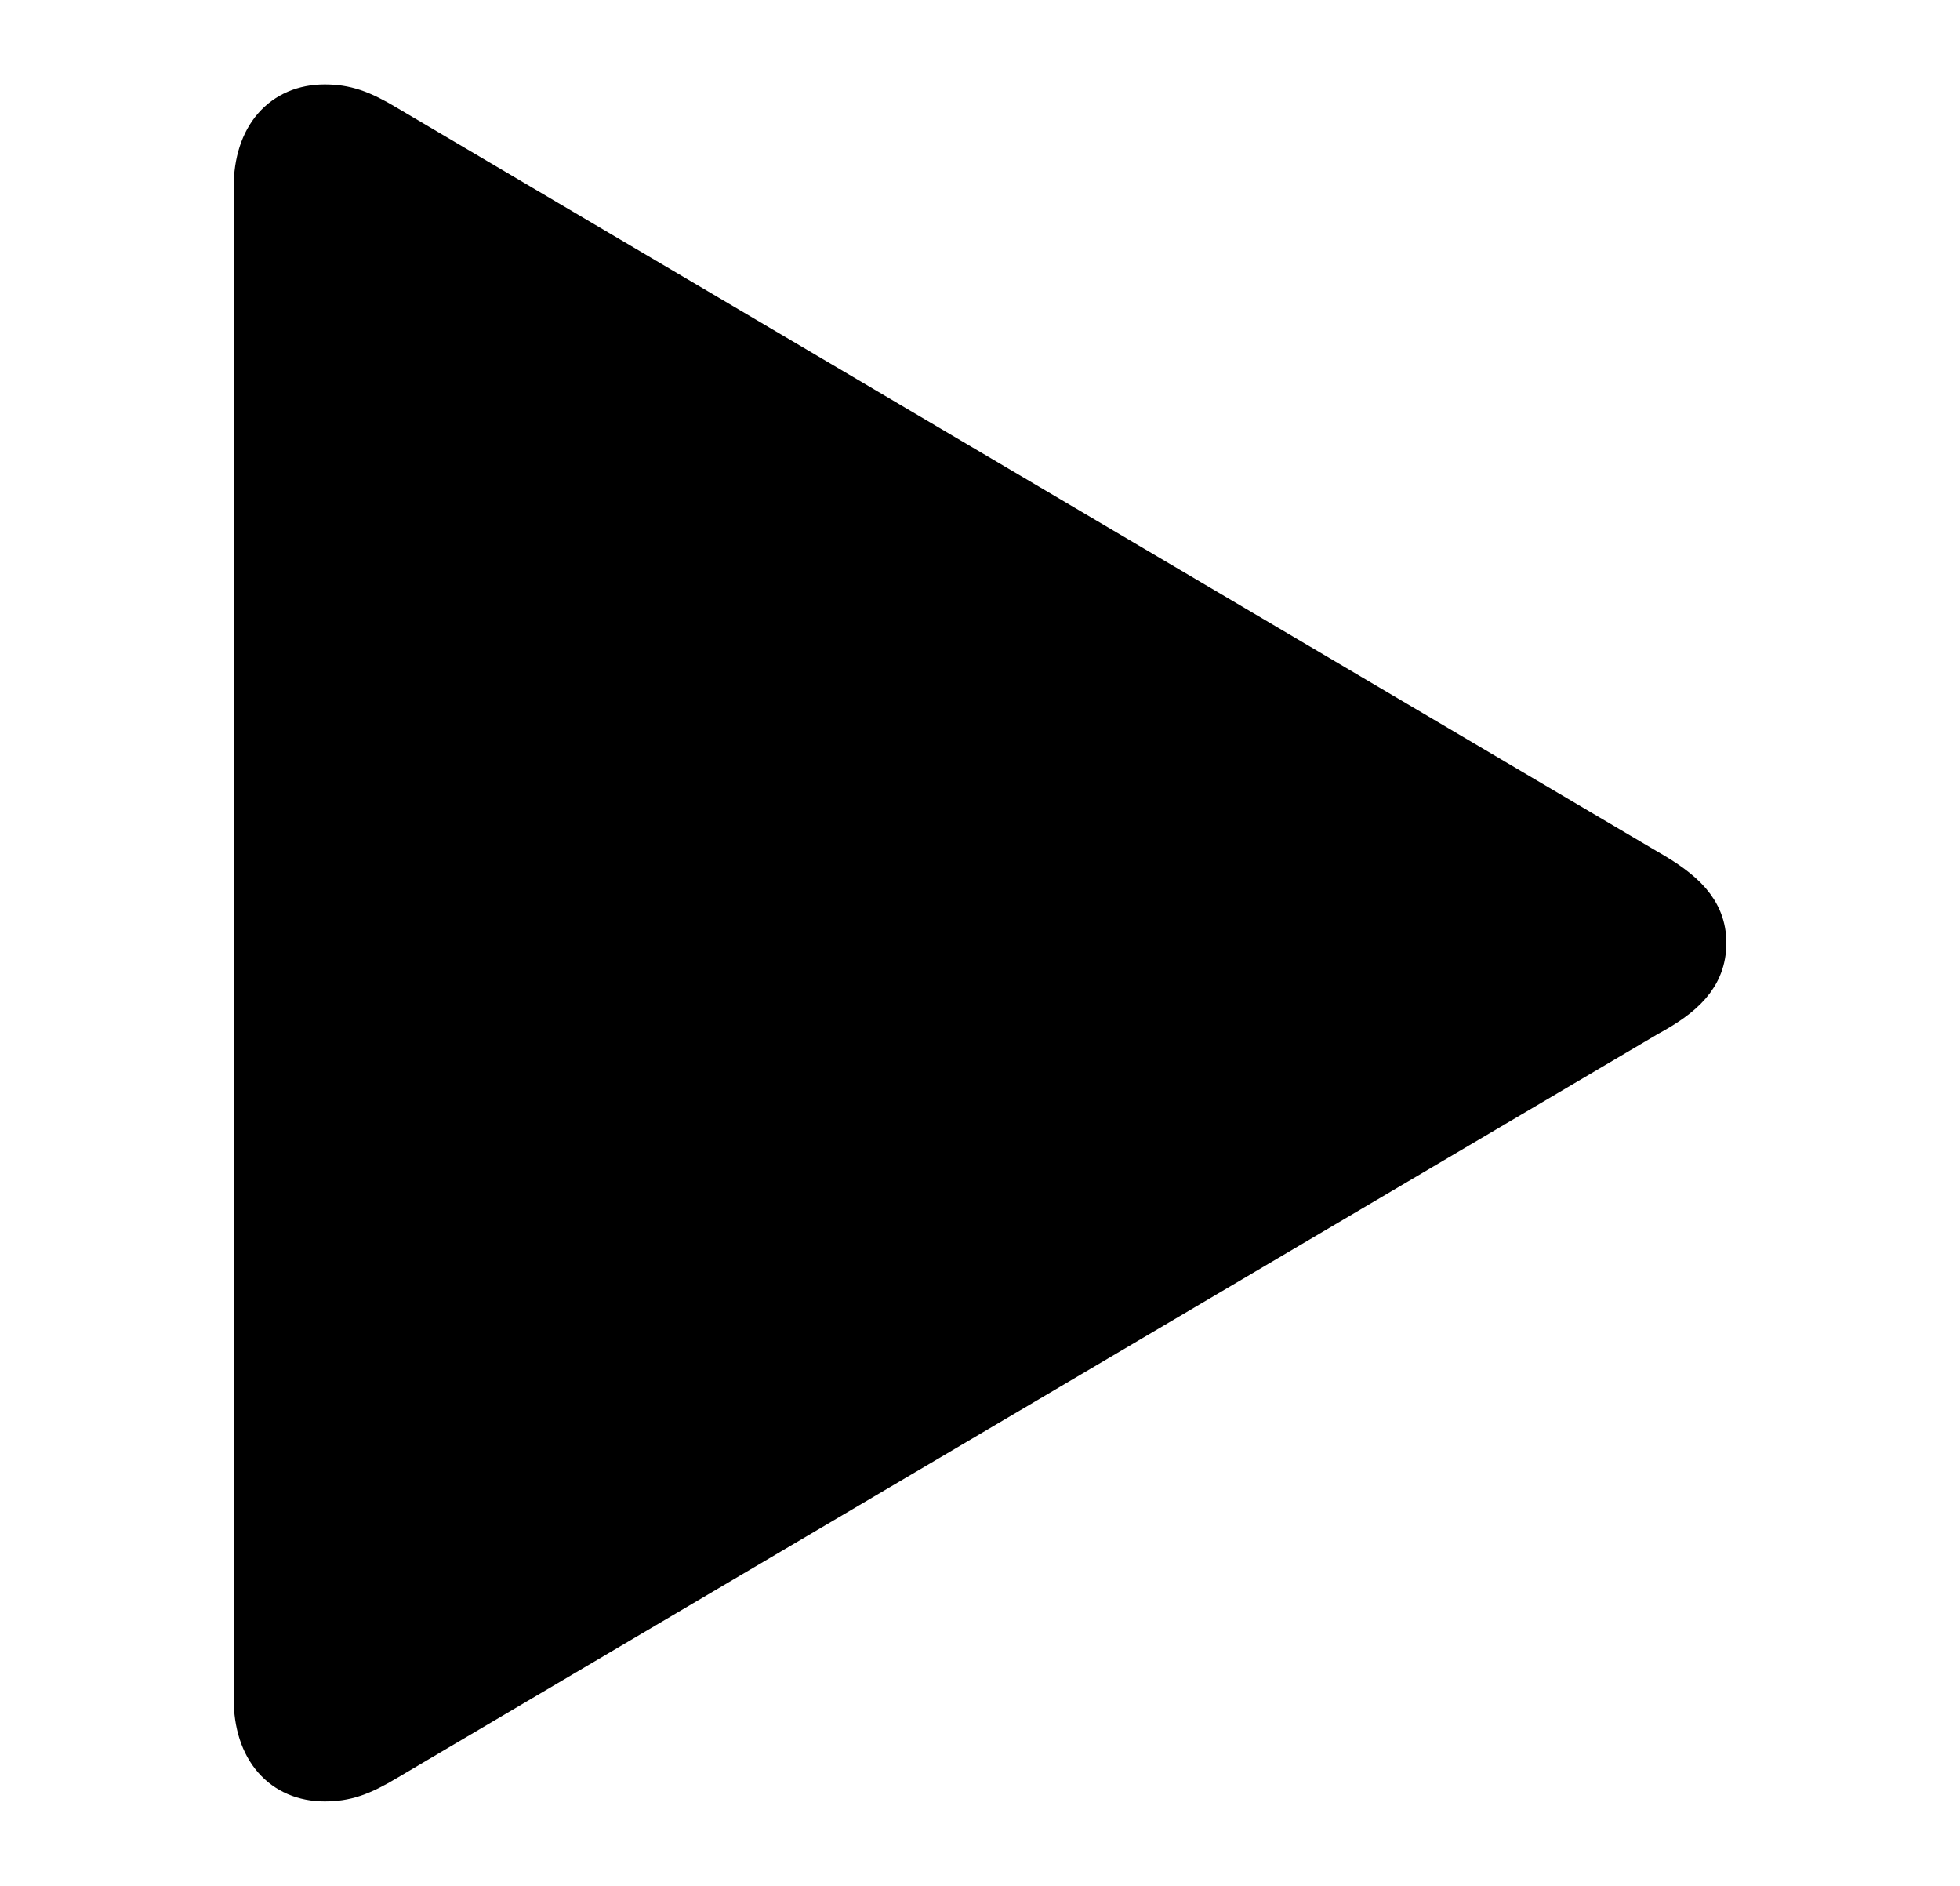
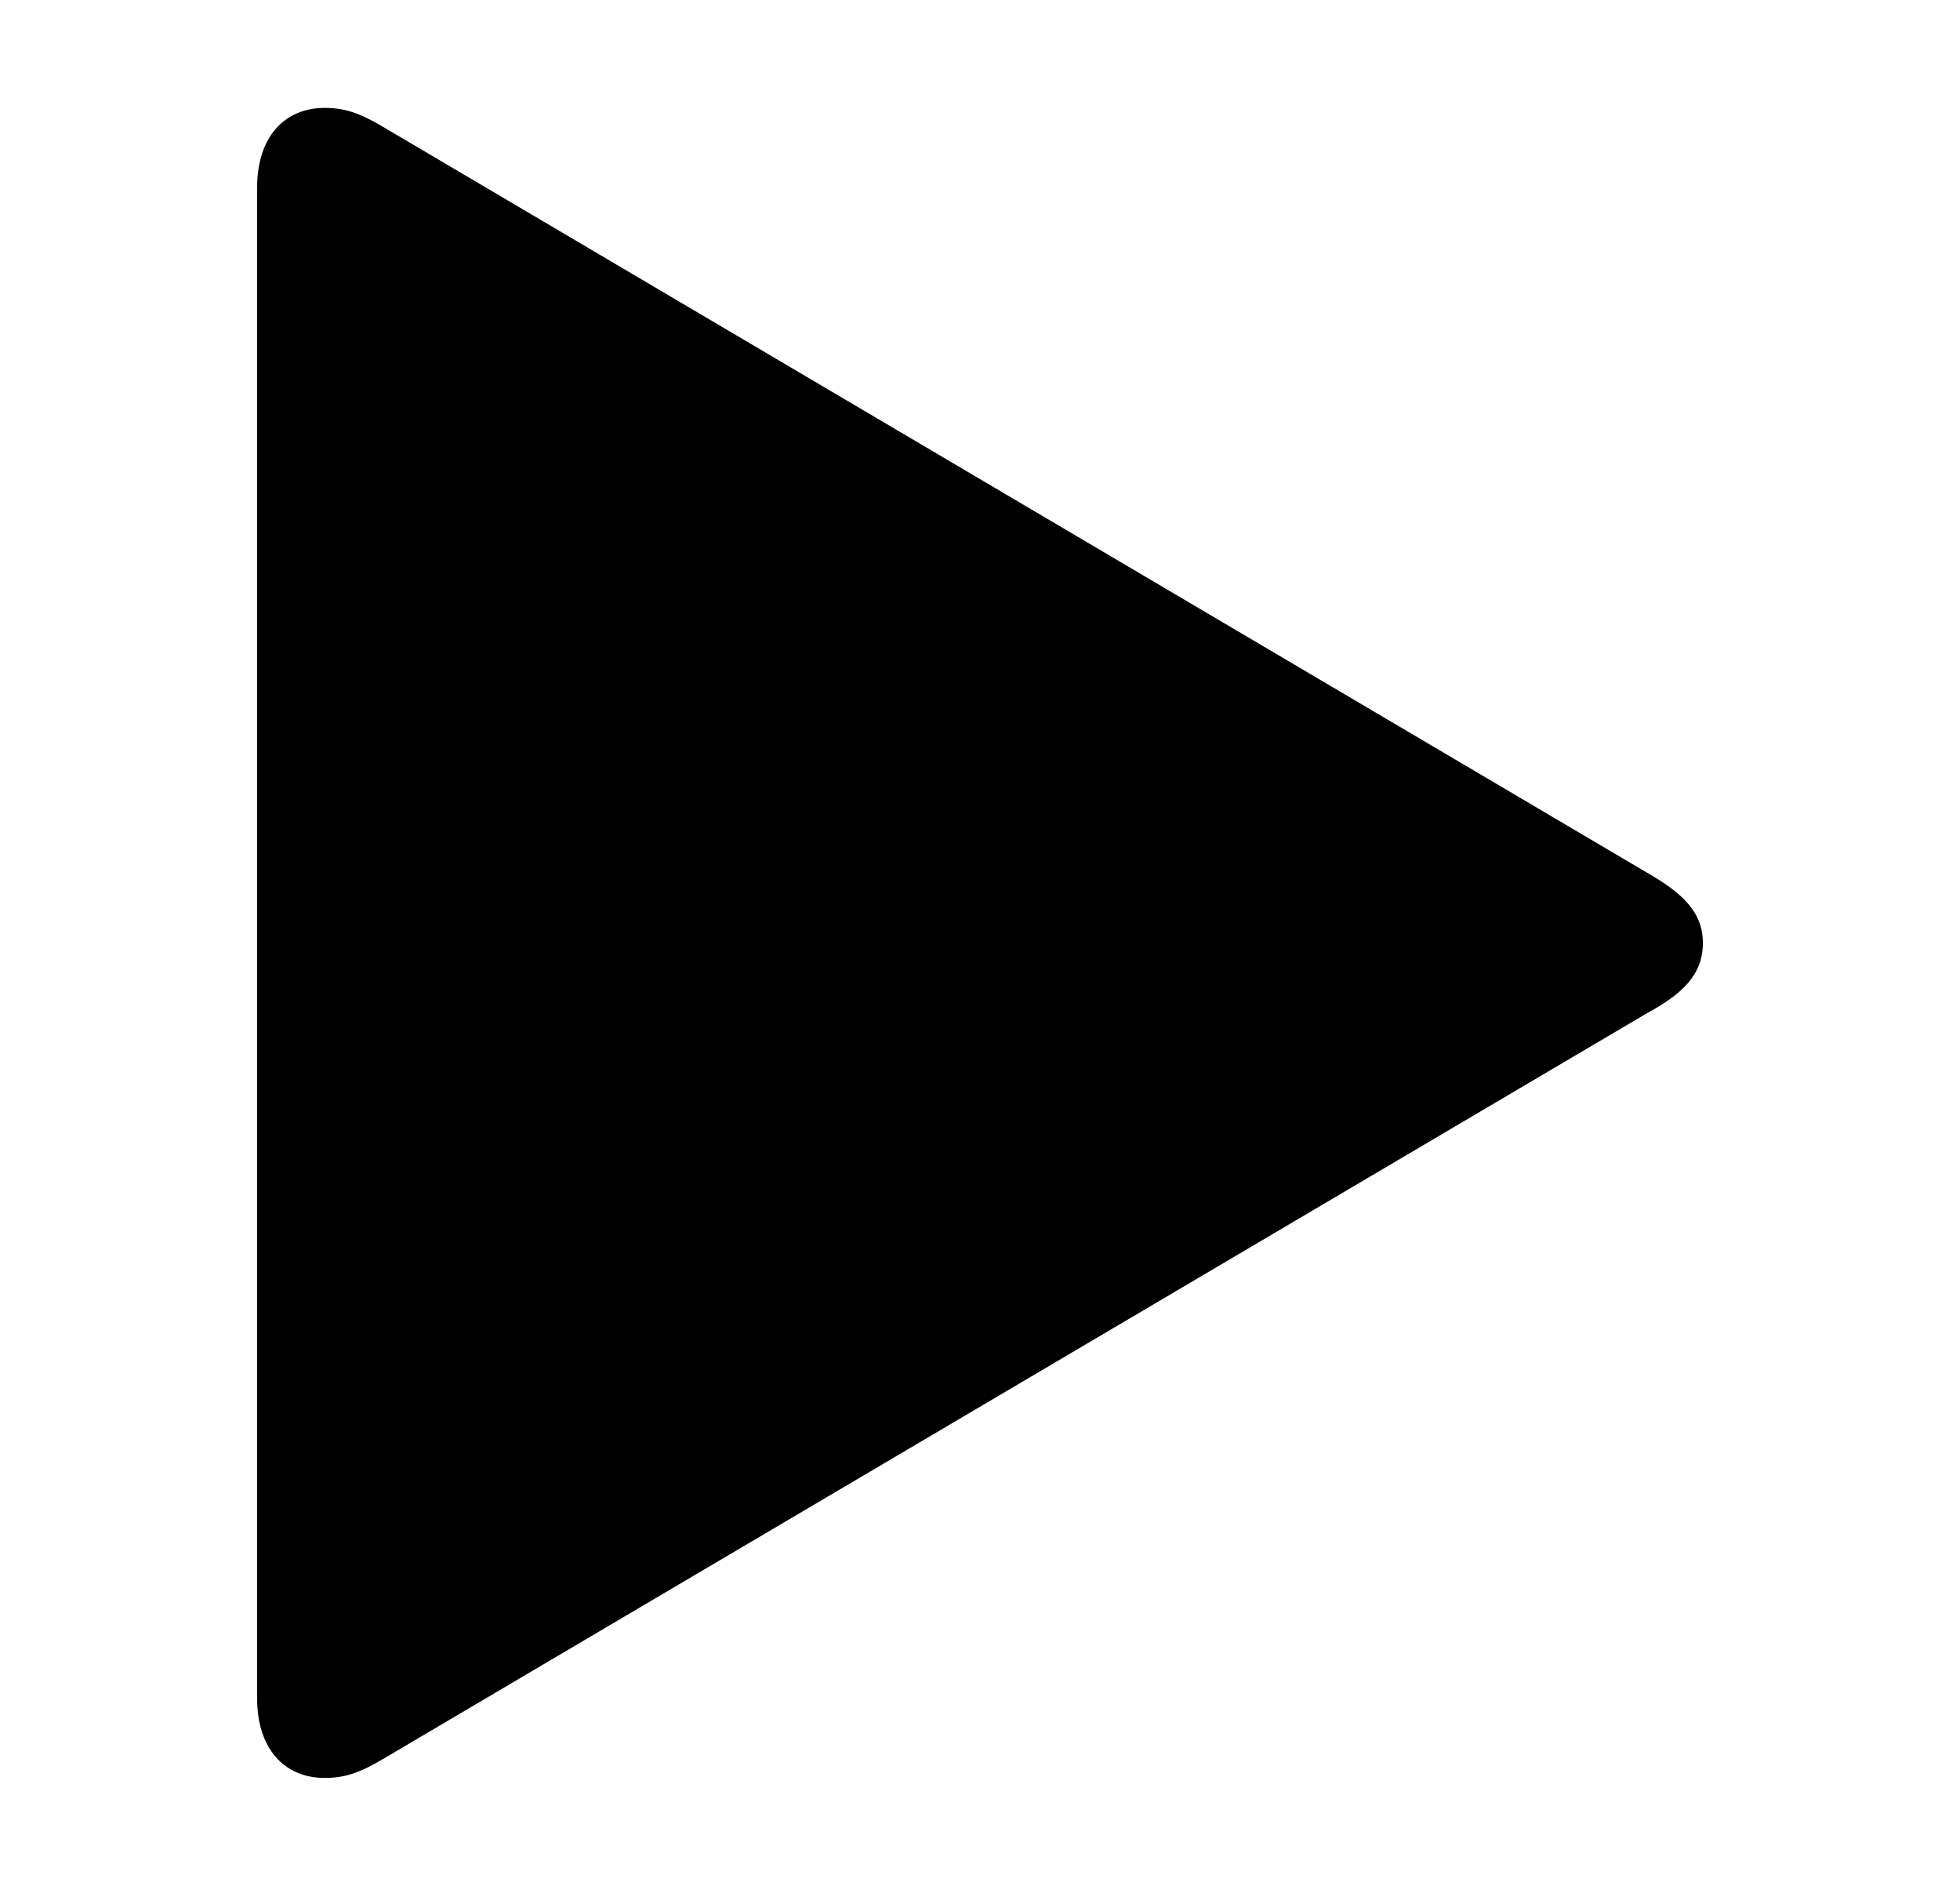
<svg xmlns="http://www.w3.org/2000/svg" width="41.766px" height="40.176px" direction="ltr" version="1.1">
  <g fill-rule="nonzero" transform="scale(1,-1) translate(0,-40.17578)">
-     <path fill="black" stroke="black" fill-opacity="1.0" stroke-width="1.0" d="     M 6.918,2.299     C 7.348,2.299 7.67,2.406 8.207,2.729     L 35.084,18.584     C 35.836,18.992 36.287,19.4 36.287,20.088     C 36.287,20.754 35.836,21.162 35.084,21.592     L 8.207,37.447     C 7.67,37.77 7.348,37.877 6.918,37.877     C 6.059,37.877 5.479,37.254 5.479,36.18     L 5.479,3.996     C 5.479,2.922 6.059,2.299 6.918,2.299     Z " />
+     <path fill="black" stroke="black" fill-opacity="1.0" stroke-width="0" d="     M 6.918,2.299     C 7.348,2.299 7.67,2.406 8.207,2.729     L 35.084,18.584     C 35.836,18.992 36.287,19.4 36.287,20.088     C 36.287,20.754 35.836,21.162 35.084,21.592     L 8.207,37.447     C 7.67,37.77 7.348,37.877 6.918,37.877     C 6.059,37.877 5.479,37.254 5.479,36.18     L 5.479,3.996     C 5.479,2.922 6.059,2.299 6.918,2.299     Z " />
  </g>
</svg>
